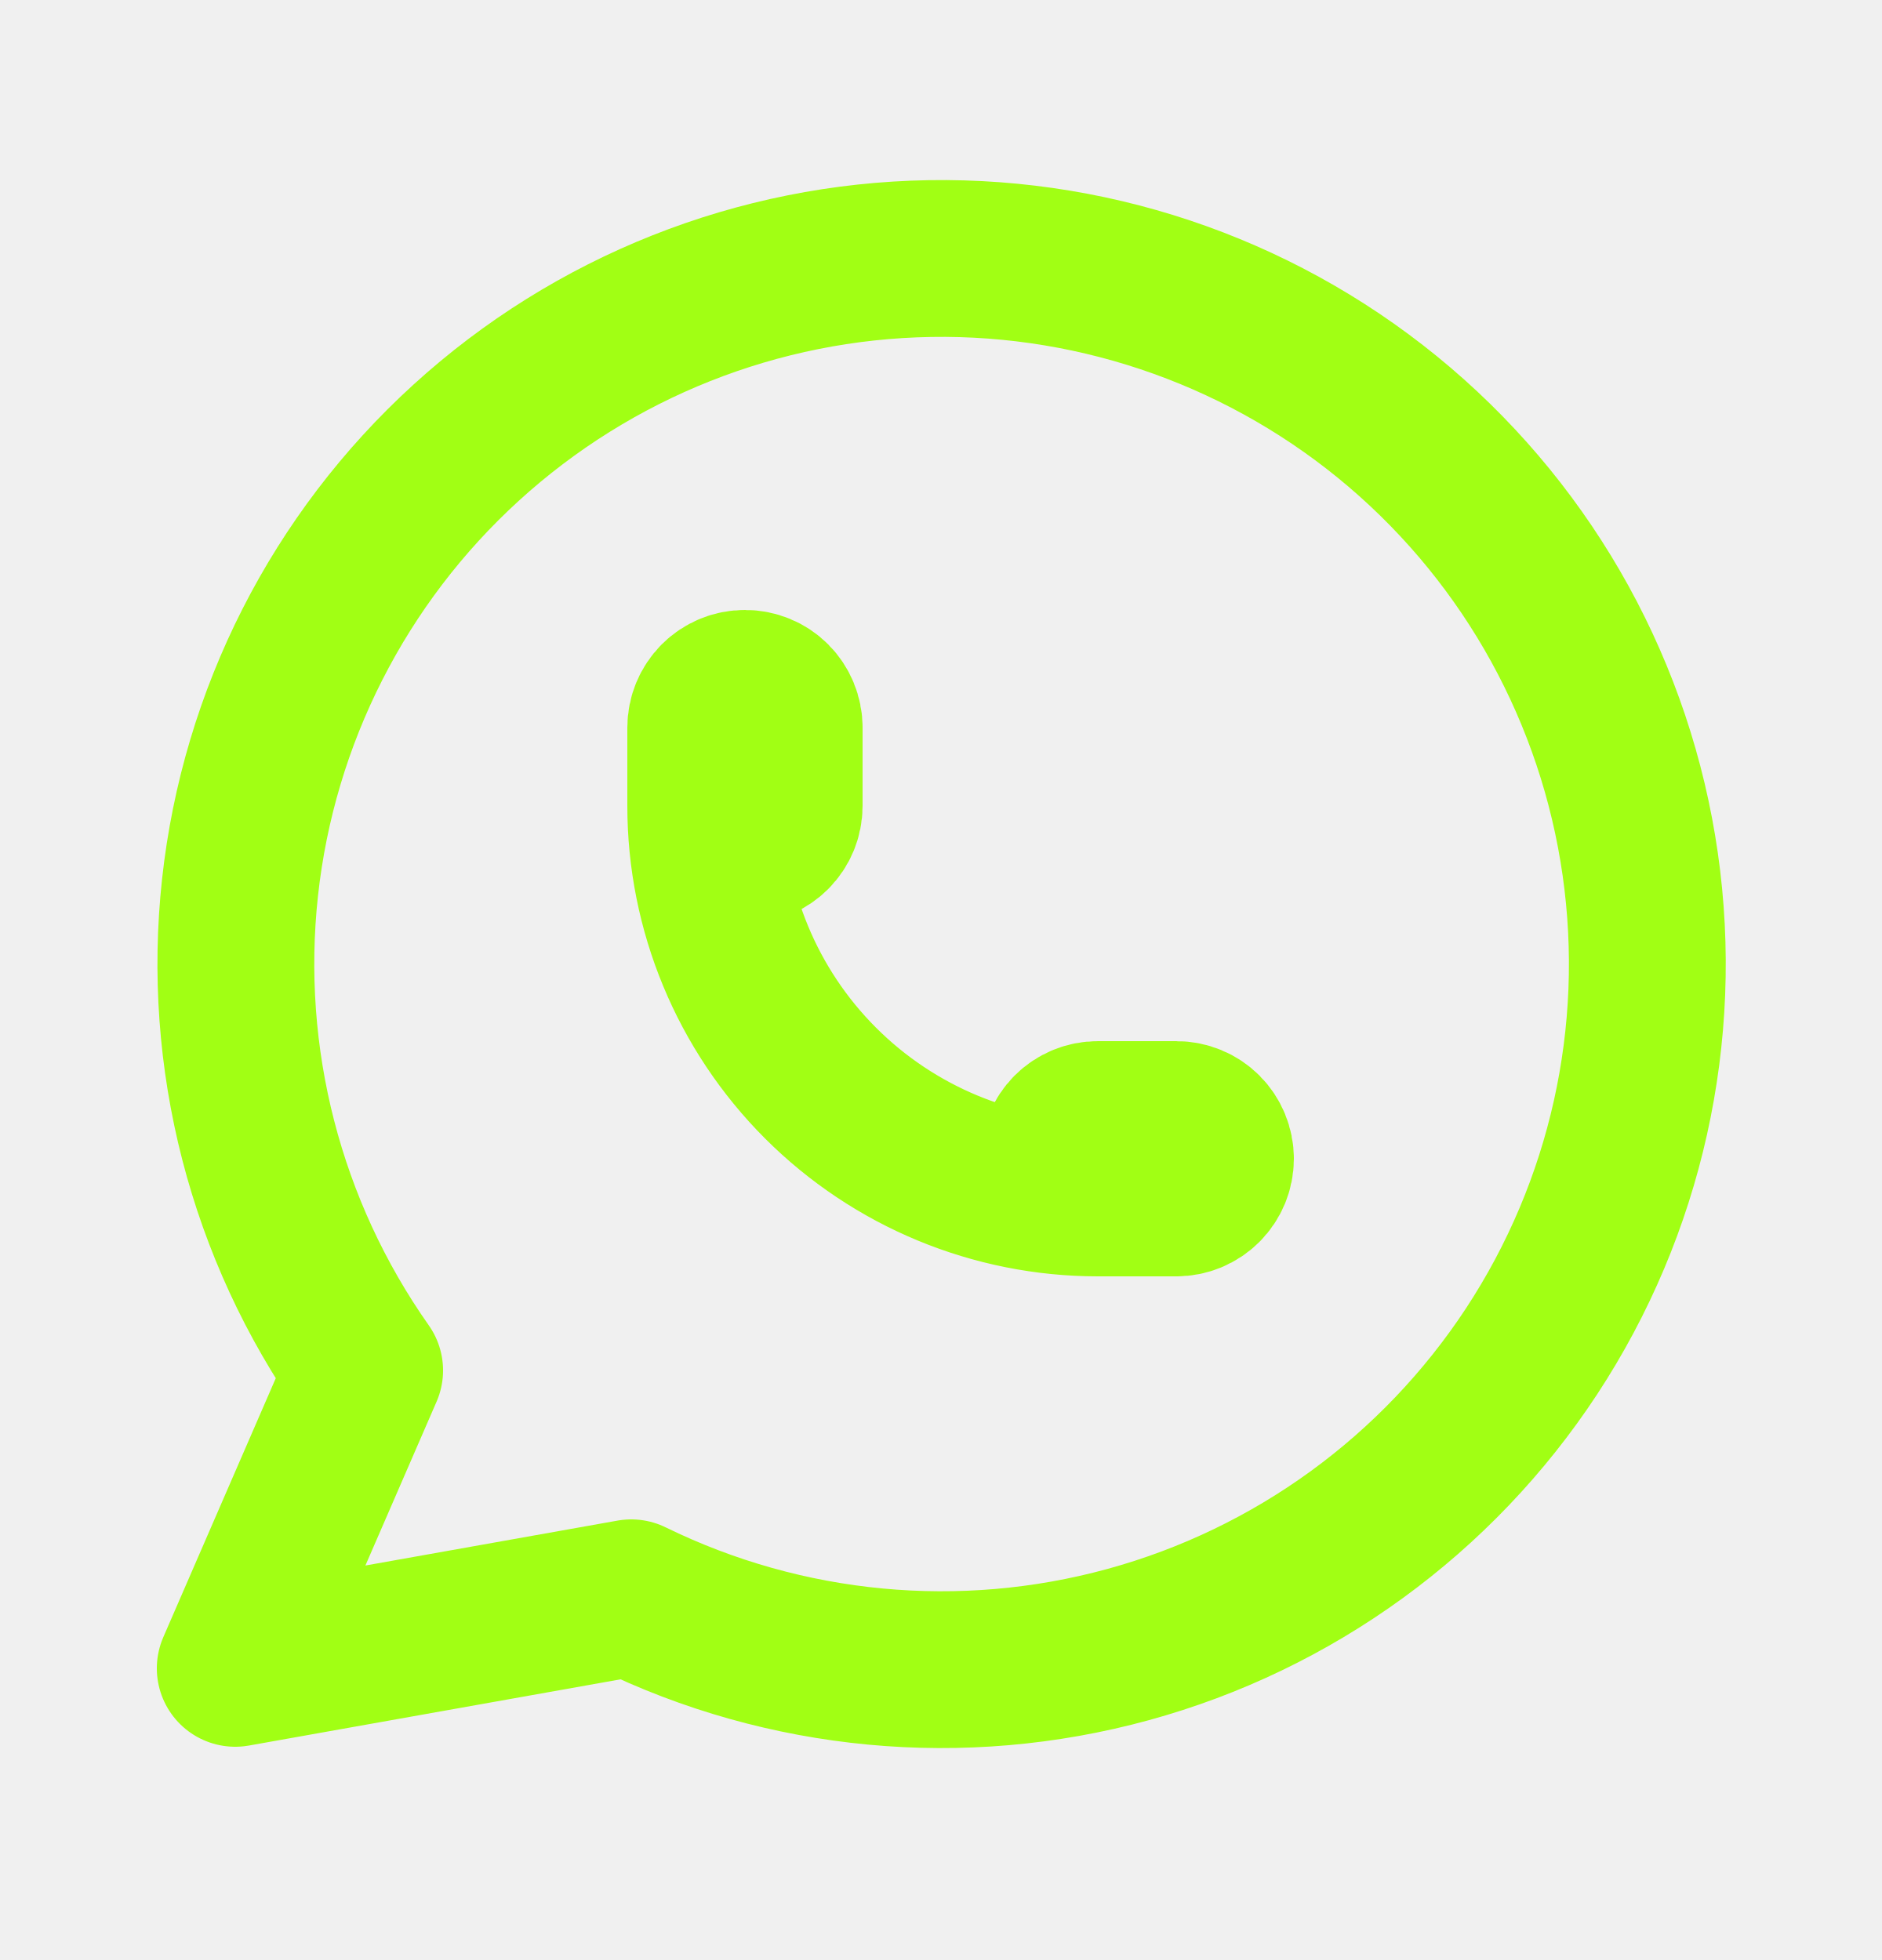
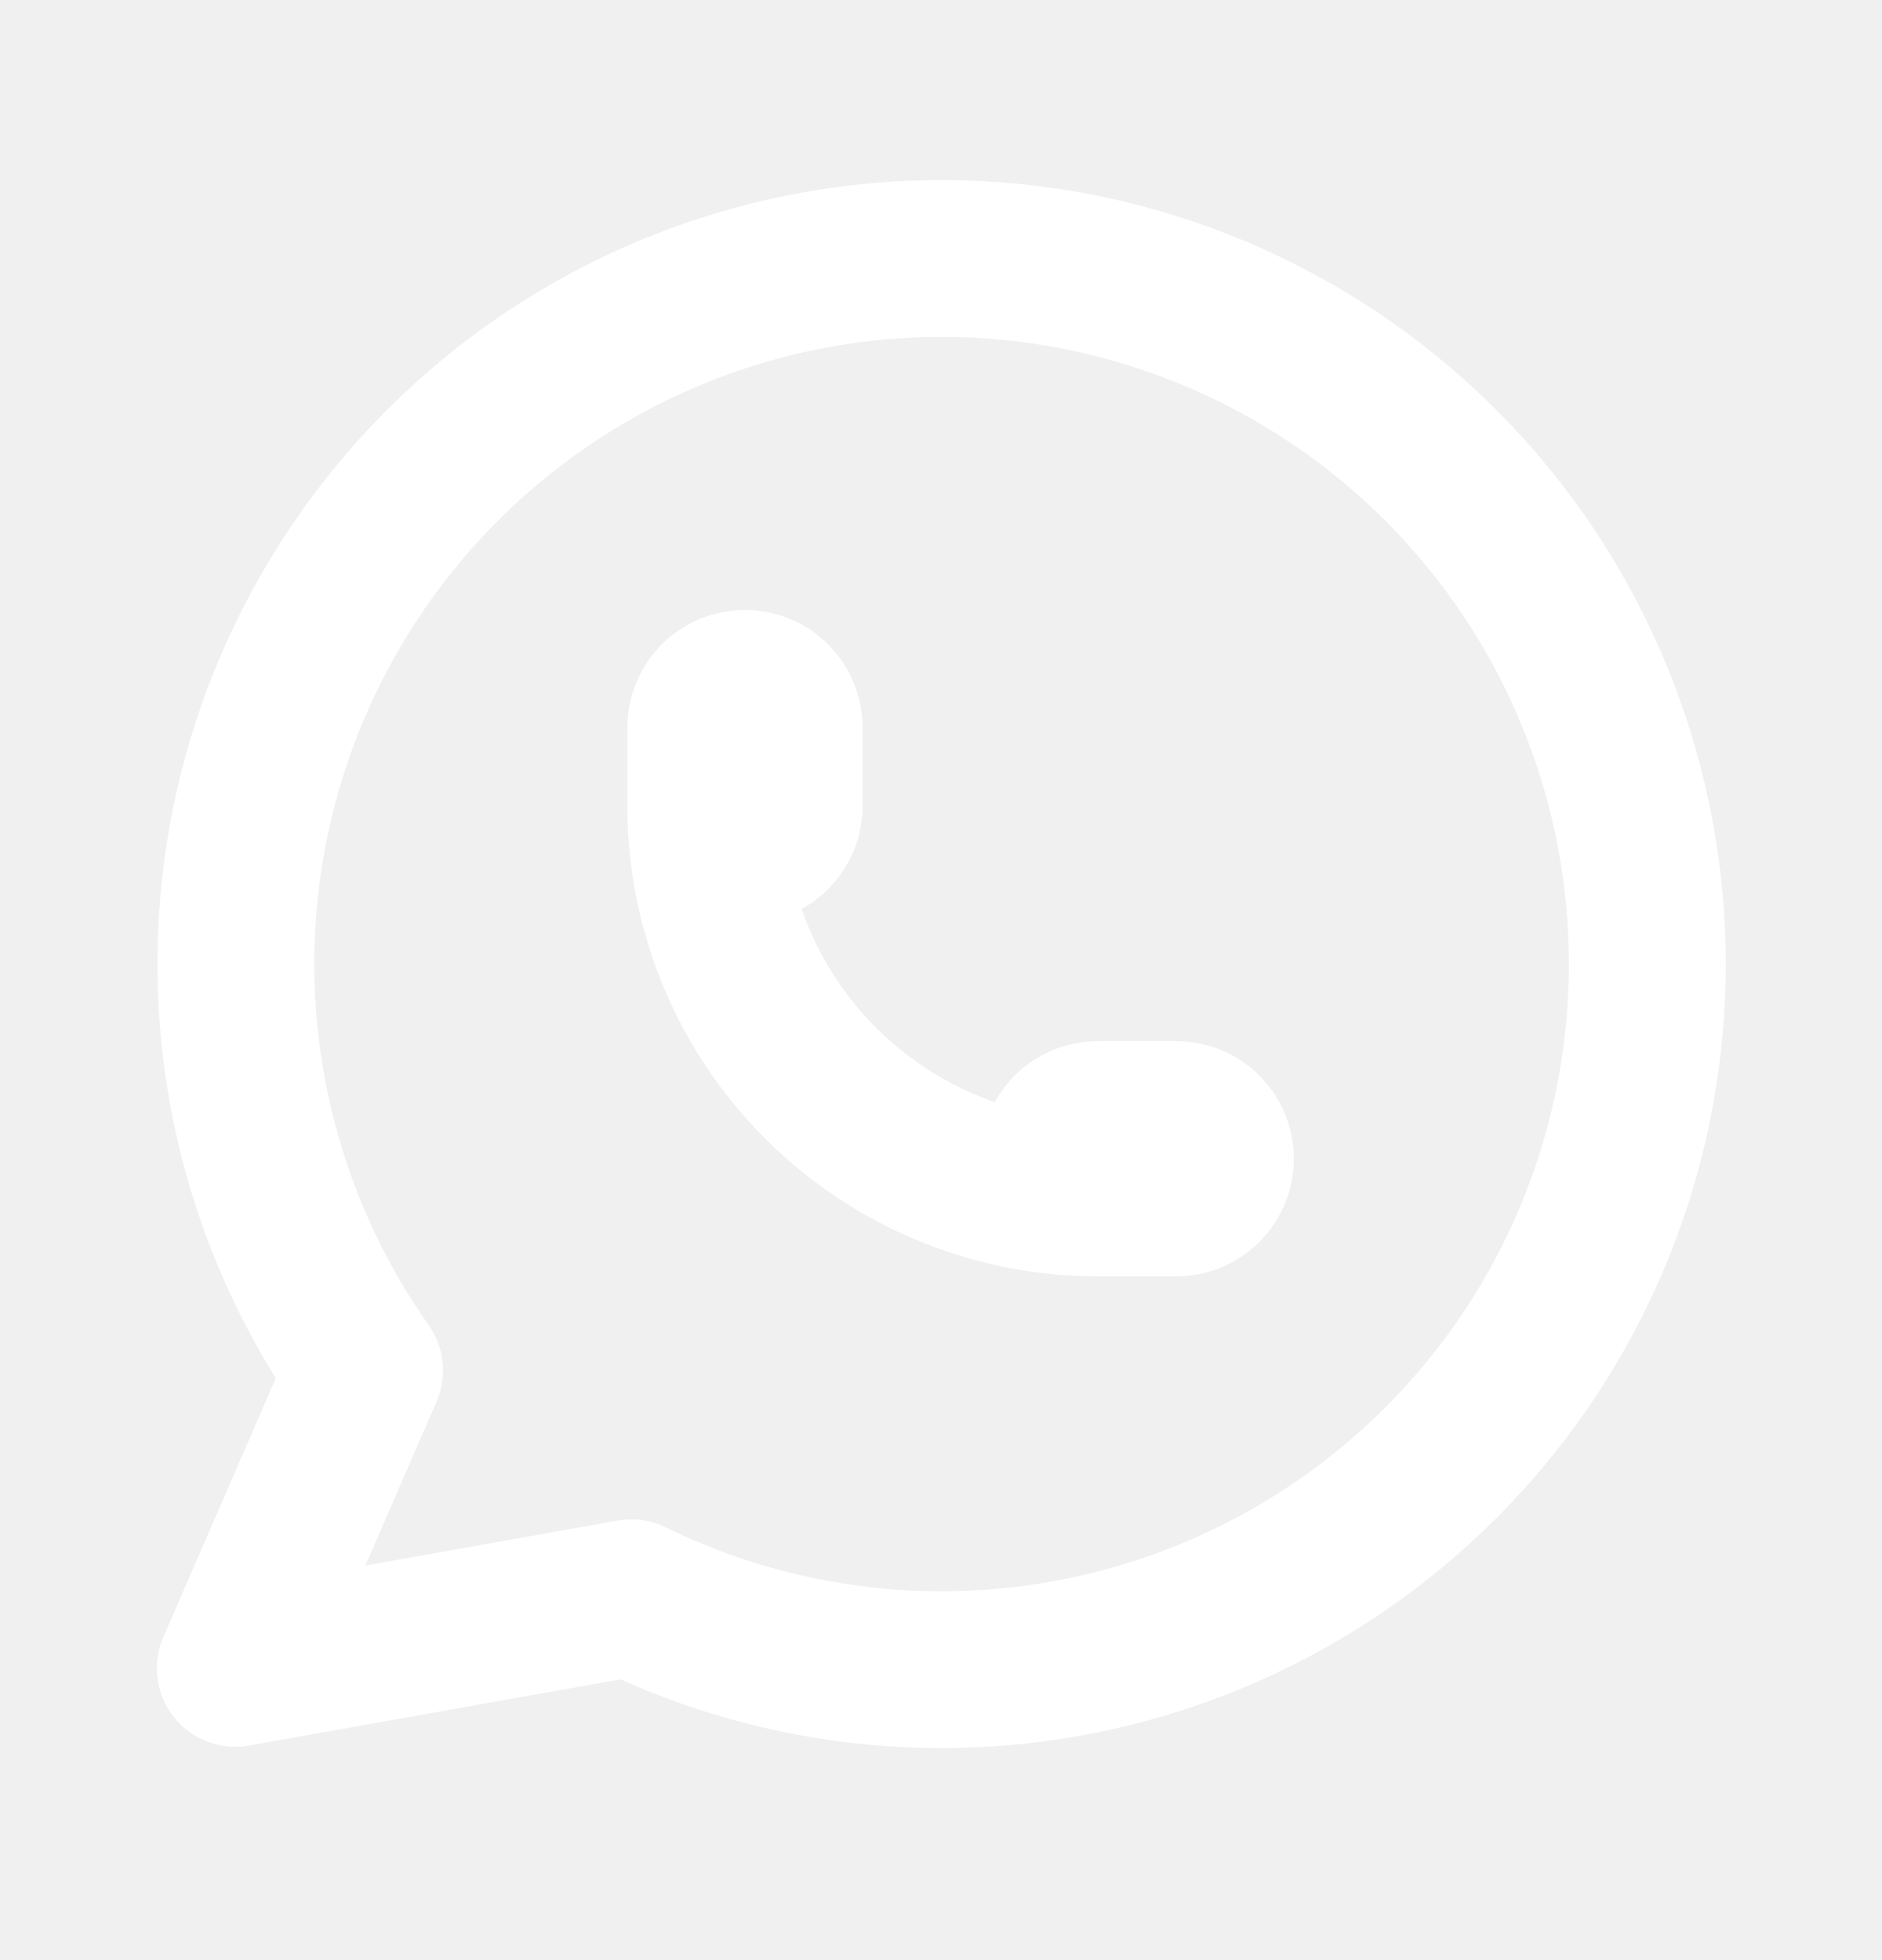
<svg xmlns="http://www.w3.org/2000/svg" width="24" height="25" viewBox="0 0 24 25" fill="none">
  <g clip-path="url(#clip0_5_22)">
-     <path d="M3 21.28L4.65 17.48C3.388 15.688 2.823 13.497 3.061 11.318C3.299 9.139 4.325 7.122 5.945 5.646C7.565 4.169 9.668 3.334 11.859 3.298C14.051 3.262 16.18 4.027 17.848 5.449C19.516 6.872 20.607 8.854 20.917 11.024C21.227 13.194 20.735 15.402 19.532 17.235C18.329 19.067 16.499 20.398 14.385 20.977C12.271 21.556 10.019 21.344 8.05 20.38L3 21.28Z" stroke="#a1ff14" stroke-width="2" stroke-linecap="round" stroke-linejoin="round" />
-     <path d="M9 10.28C9 10.412 9.053 10.54 9.146 10.633C9.24 10.727 9.367 10.78 9.5 10.78C9.633 10.78 9.76 10.727 9.854 10.633C9.947 10.54 10 10.412 10 10.28V9.28C10 9.147 9.947 9.02 9.854 8.926C9.76 8.832 9.633 8.78 9.5 8.78C9.367 8.78 9.24 8.832 9.146 8.926C9.053 9.02 9 9.147 9 9.28V10.28ZM9 10.28C9 11.606 9.527 12.878 10.464 13.815C11.402 14.753 12.674 15.28 14 15.28M14 15.28H15C15.133 15.28 15.26 15.227 15.354 15.133C15.447 15.04 15.5 14.912 15.5 14.78C15.5 14.647 15.447 14.52 15.354 14.426C15.26 14.332 15.133 14.28 15 14.28H14C13.867 14.28 13.74 14.332 13.646 14.426C13.553 14.52 13.5 14.647 13.5 14.78C13.5 14.912 13.553 15.04 13.646 15.133C13.74 15.227 13.867 15.28 14 15.28Z" stroke="#a1ff14" stroke-width="2" stroke-linecap="round" stroke-linejoin="round" />
+     <path d="M3 21.28L4.65 17.48C3.388 15.688 2.823 13.497 3.061 11.318C3.299 9.139 4.325 7.122 5.945 5.646C7.565 4.169 9.668 3.334 11.859 3.298C14.051 3.262 16.18 4.027 17.848 5.449C19.516 6.872 20.607 8.854 20.917 11.024C21.227 13.194 20.735 15.402 19.532 17.235C18.329 19.067 16.499 20.398 14.385 20.977C12.271 21.556 10.019 21.344 8.05 20.38L3 21.28Z" stroke="#fff" stroke-width="2" stroke-linecap="round" stroke-linejoin="round" />
+     <path d="M9 10.28C9 10.412 9.053 10.54 9.146 10.633C9.24 10.727 9.367 10.78 9.5 10.78C9.633 10.78 9.76 10.727 9.854 10.633C9.947 10.54 10 10.412 10 10.28V9.28C10 9.147 9.947 9.02 9.854 8.926C9.76 8.832 9.633 8.78 9.5 8.78C9.367 8.78 9.24 8.832 9.146 8.926C9.053 9.02 9 9.147 9 9.28V10.28ZM9 10.28C9 11.606 9.527 12.878 10.464 13.815C11.402 14.753 12.674 15.28 14 15.28M14 15.28H15C15.133 15.28 15.26 15.227 15.354 15.133C15.447 15.04 15.5 14.912 15.5 14.78C15.5 14.647 15.447 14.52 15.354 14.426C15.26 14.332 15.133 14.28 15 14.28H14C13.867 14.28 13.74 14.332 13.646 14.426C13.553 14.52 13.5 14.647 13.5 14.78C13.5 14.912 13.553 15.04 13.646 15.133C13.74 15.227 13.867 15.28 14 15.28Z" stroke="#fff" stroke-width="2" stroke-linecap="round" stroke-linejoin="round" />
  </g>
  <defs>
    <clipPath id="clip0_5_22">
      <rect width="24" height="24" fill="white" transform="translate(0 0.279785)" />
    </clipPath>
  </defs>
</svg>
